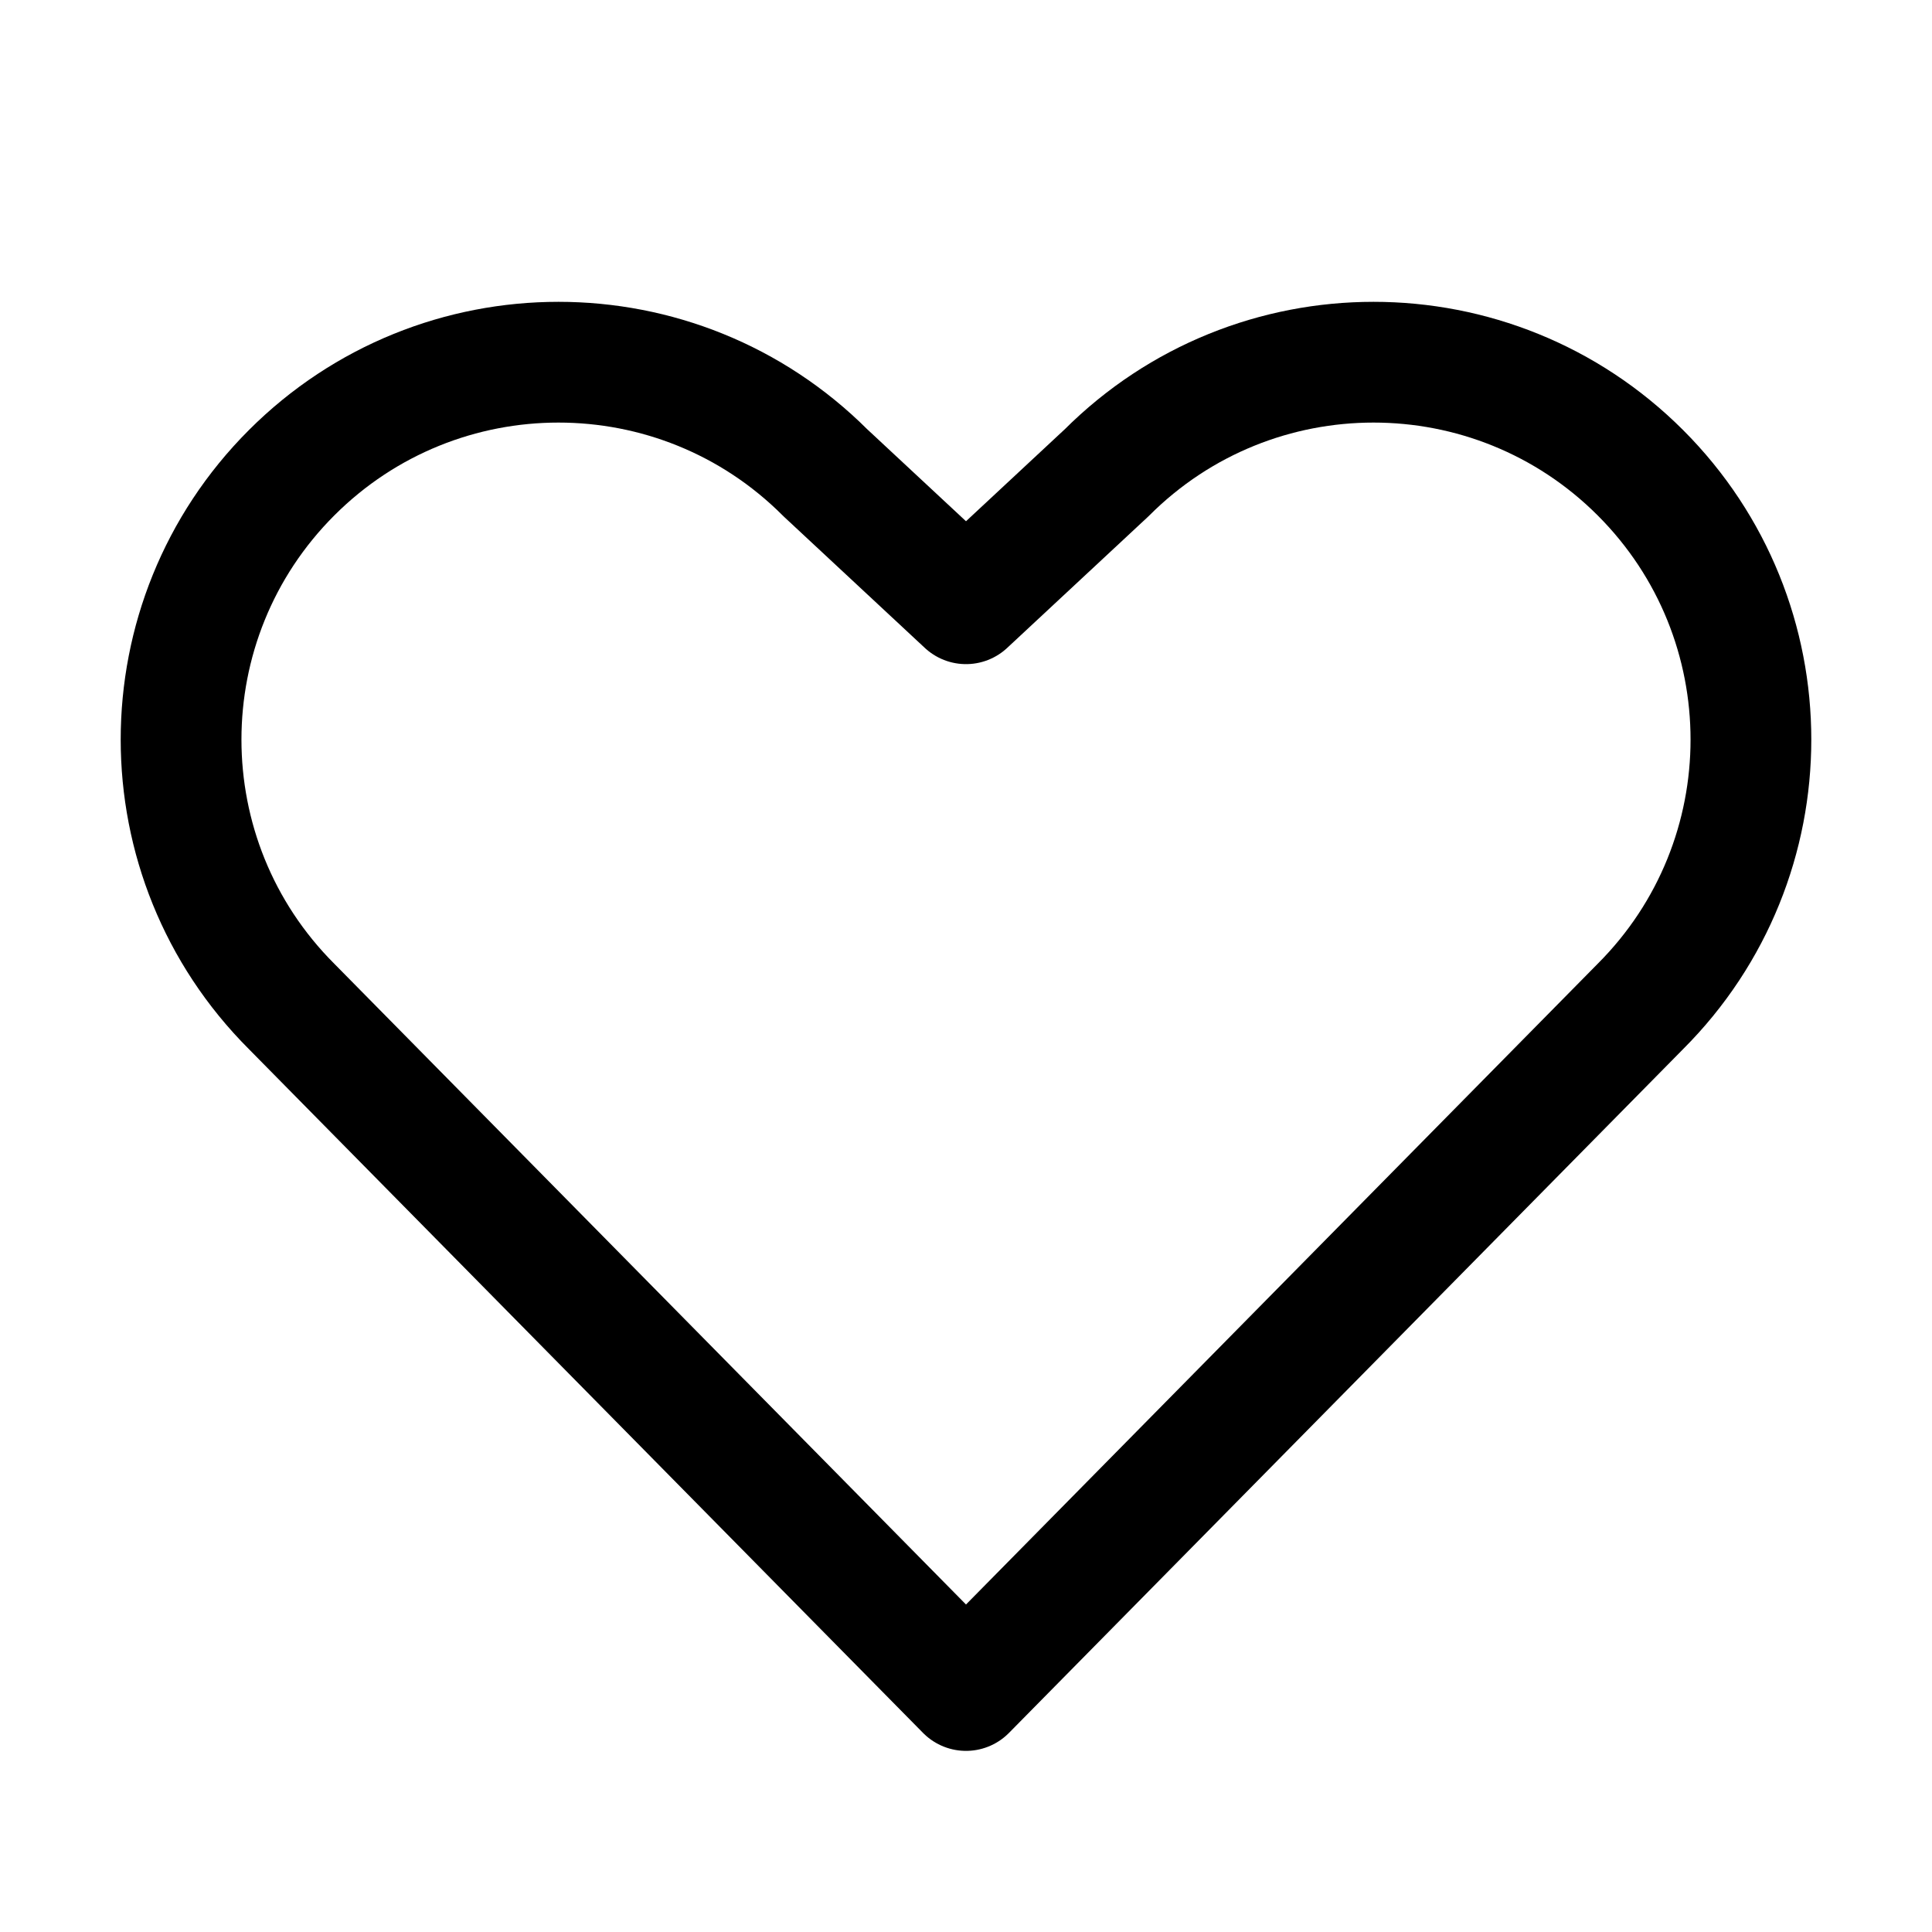
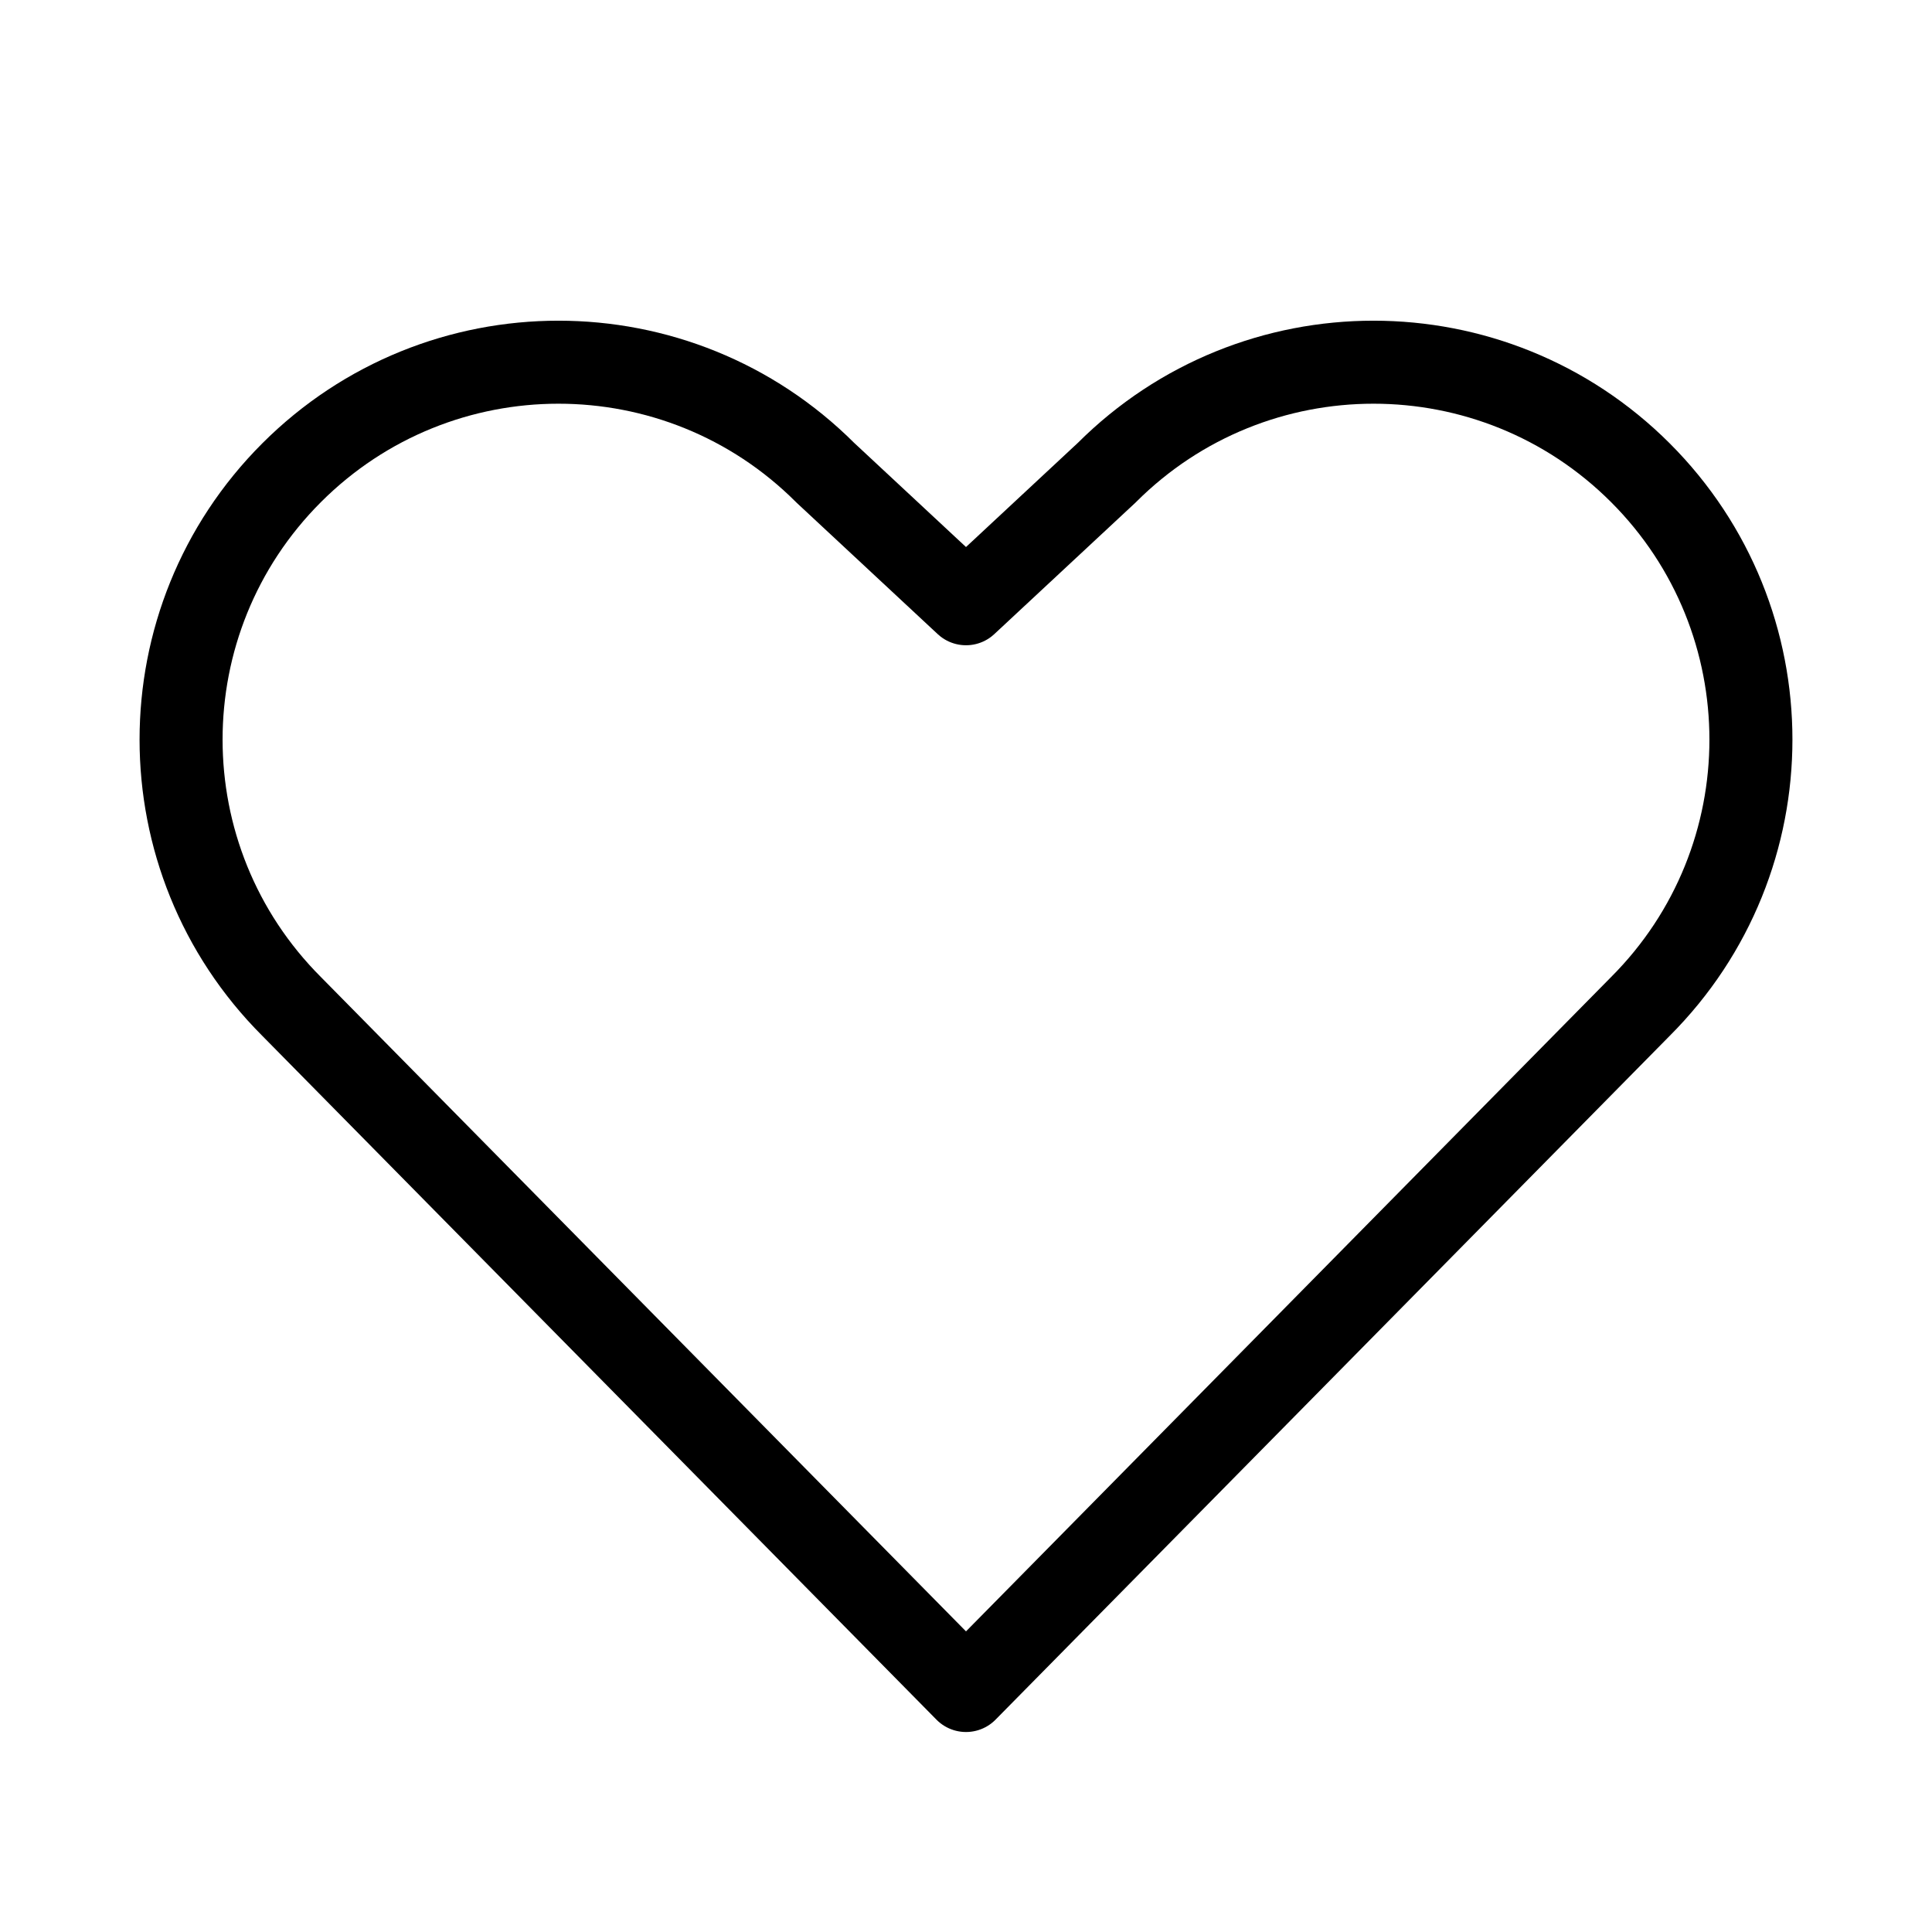
<svg xmlns="http://www.w3.org/2000/svg" viewBox="0 0 256 256">
  <rect width="256" height="256" fill="none" />
-   <path d="M128,224l89.36-90.64a50,50,0,1,0-70.72-70.72L128,80,109.36,62.64a50,50,0,0,0-70.72,70.72Z" fill="none" stroke="currentColor" stroke-linecap="round" stroke-linejoin="round" stroke-width="16" />
+   <path d="M128,224l89.36-90.64a50,50,0,1,0-70.72-70.72L128,80,109.36,62.64a50,50,0,0,0-70.72,70.72Z" fill="none" stroke="currentColor" stroke-linecap="round" stroke-linejoin="round" stroke-width="11" />
</svg>
